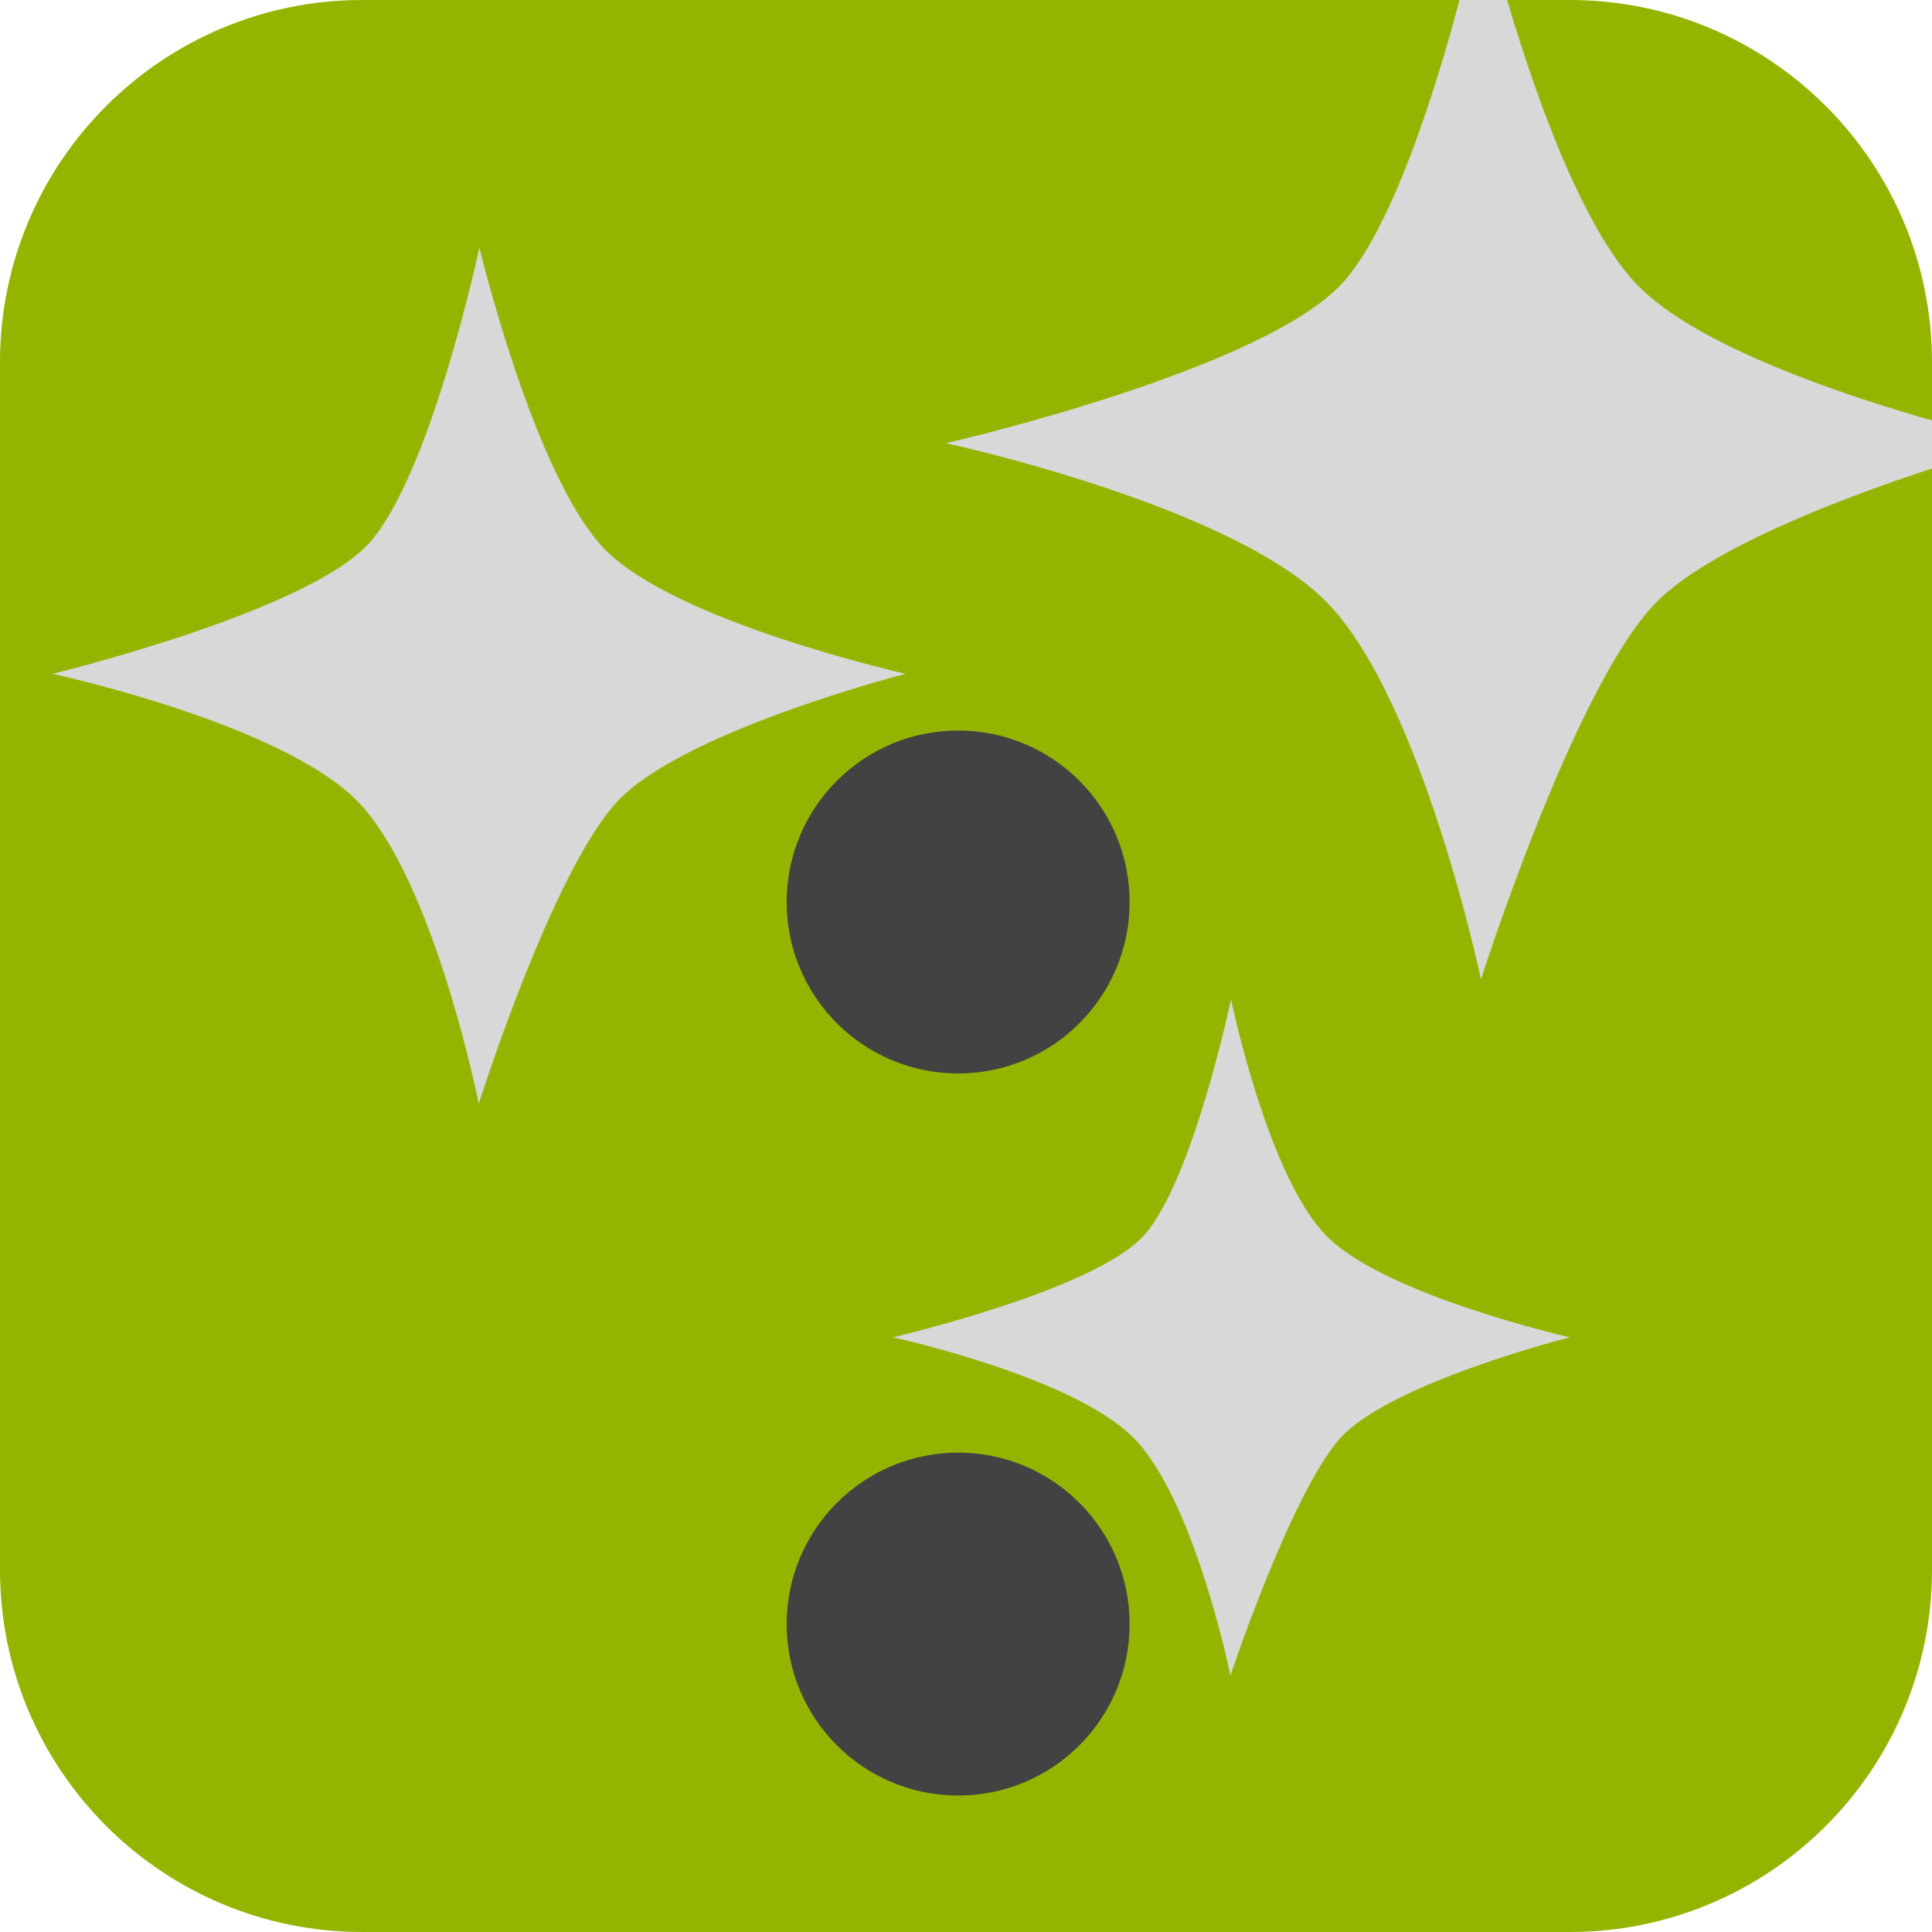
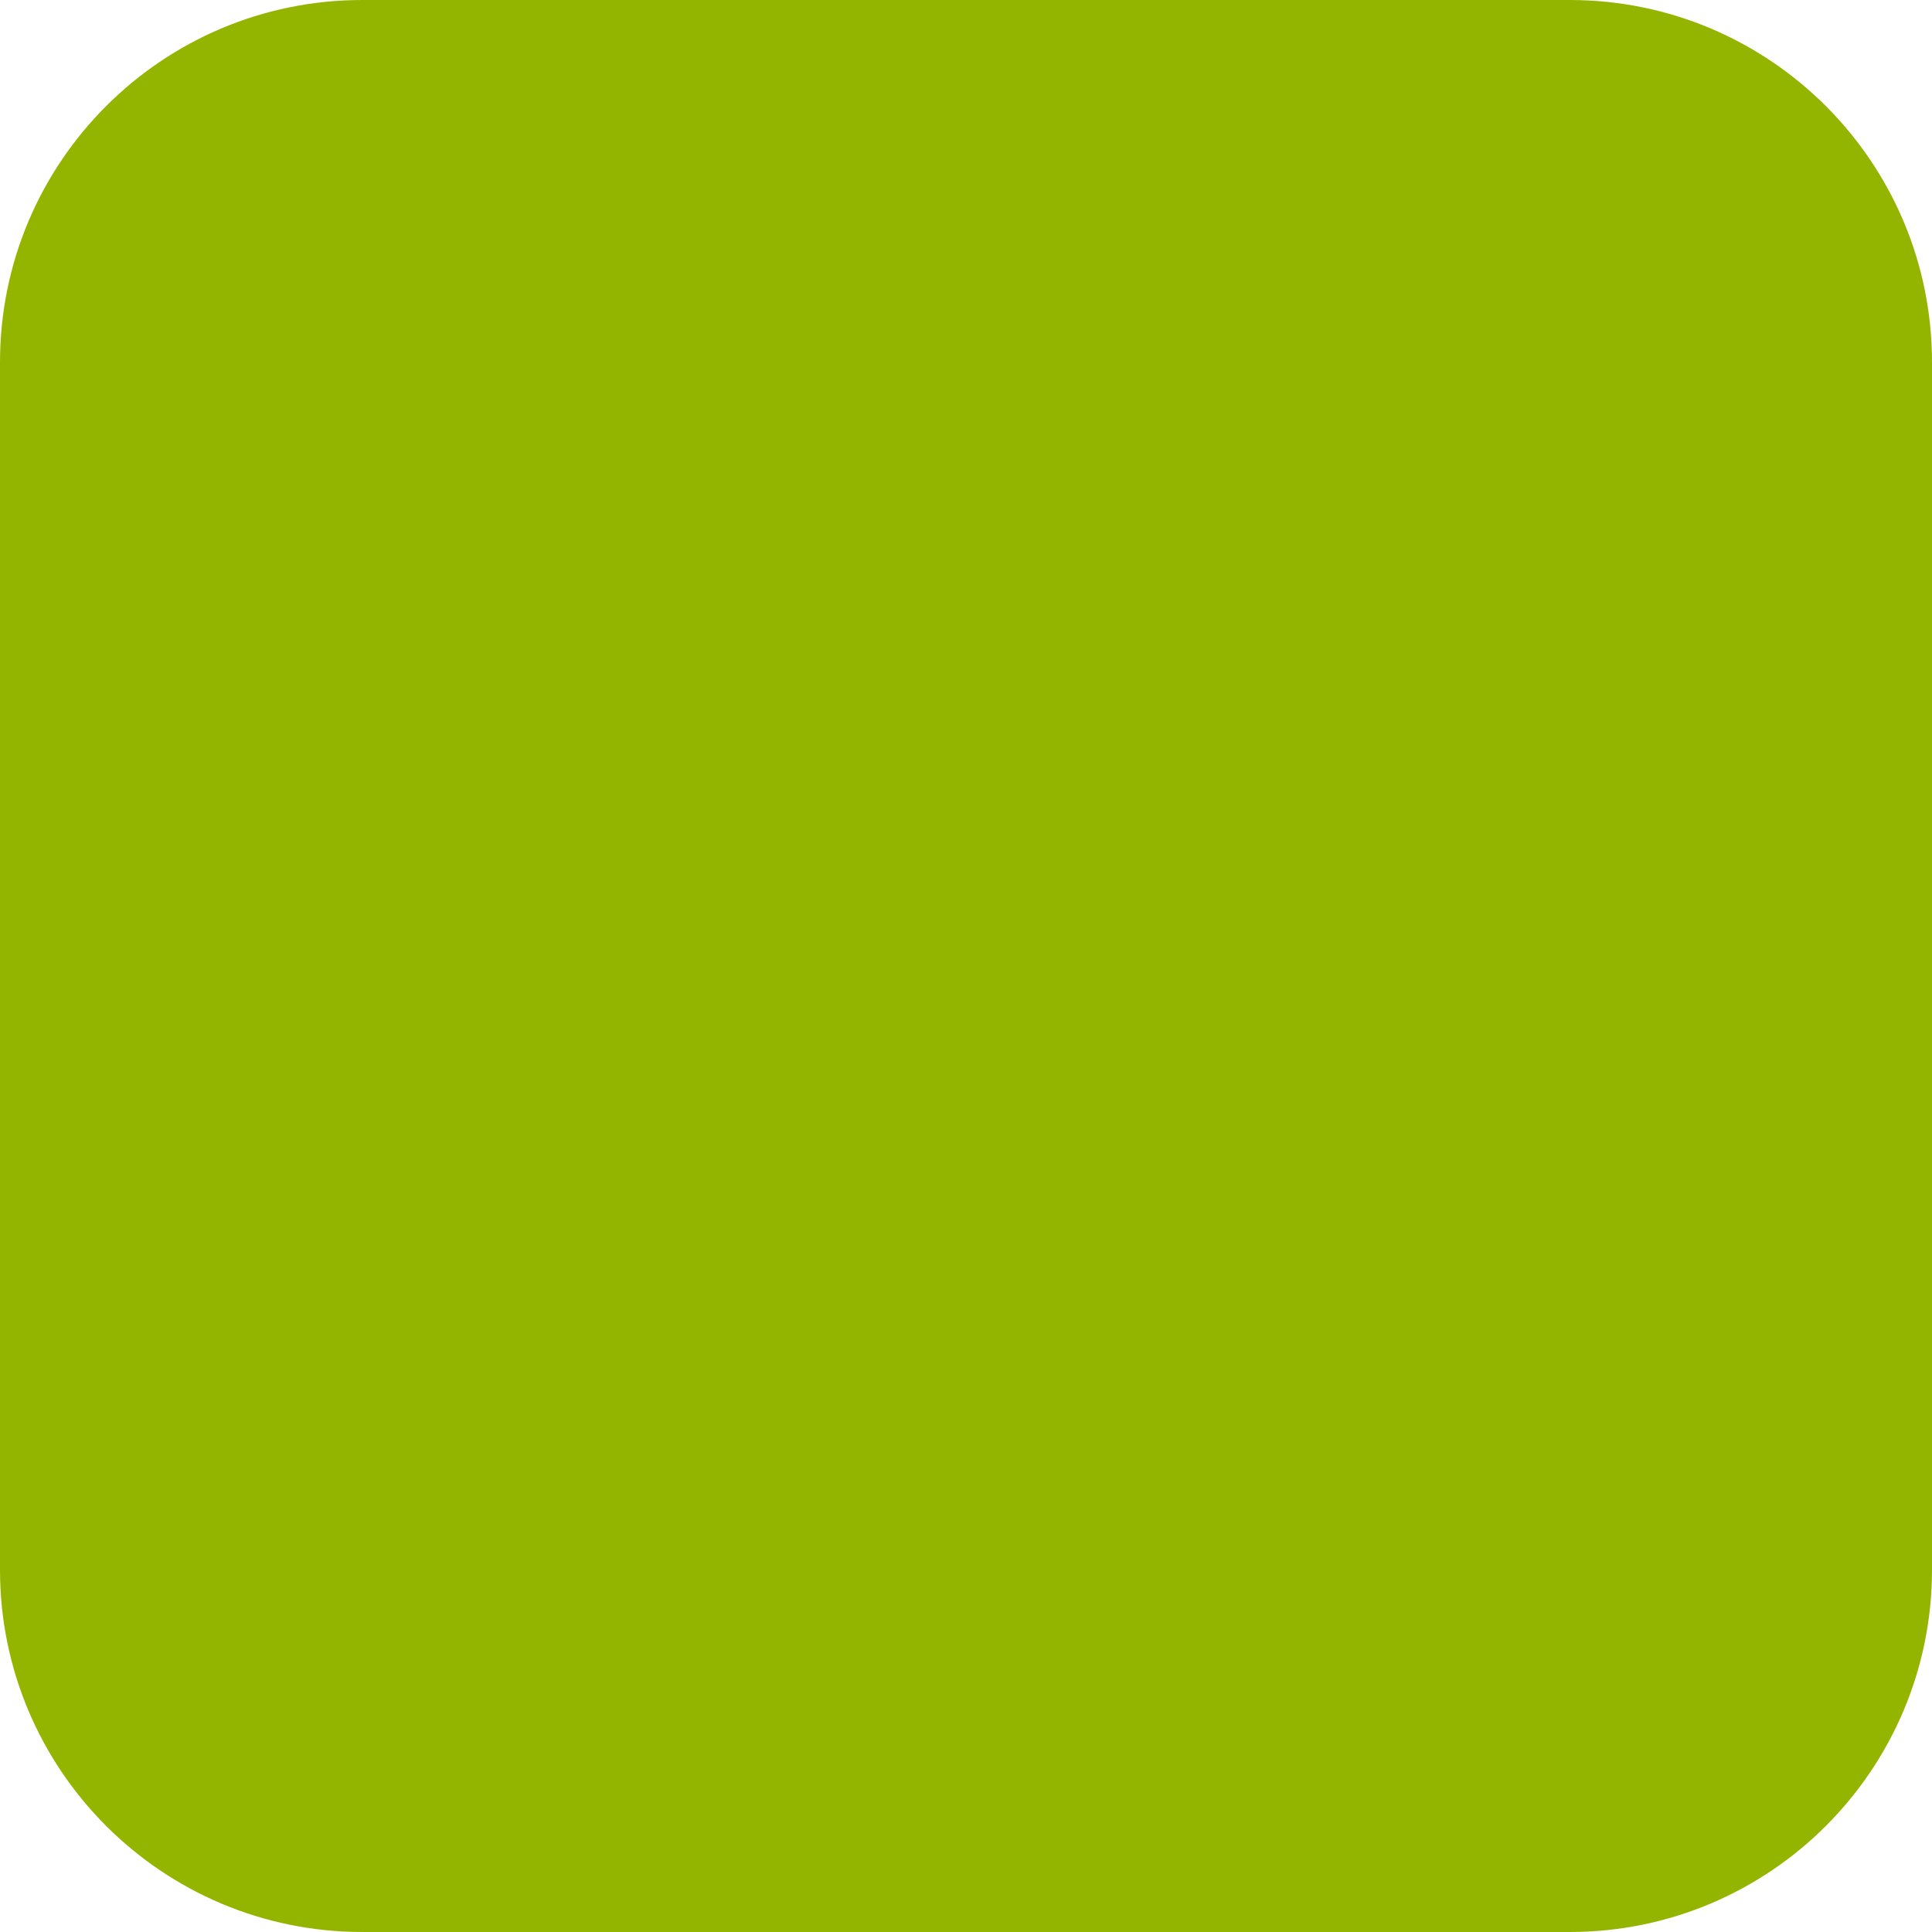
- <svg xmlns="http://www.w3.org/2000/svg" viewBox="0 0 32 32">
+ <svg xmlns="http://www.w3.org/2000/svg" id="Layer_2" data-name="Layer 2" viewBox="0 0 32 32">
  <defs>
-     <style>.cls-1{fill:#94b500;}.cls-2{fill:#424242;}.cls-3{fill:#d8d8d8;}</style>
+     <style>.cls-1{fill:#94b500;}</style>
  </defs>
-   <g id="Layer_2" data-name="Layer 2">
-     <rect class="cls-1" width="32" height="32" rx="6" ry="6" />
-   </g>
-   <g id="Layer_10" data-name="Layer 10">
-     <circle class="cls-2" cx="15.87" cy="14.94" r="2.84" />
-     <circle class="cls-2" cx="15.87" cy="26.9" r="2.84" />
-     <path class="cls-3" d="M24.55-1.54s-1,4.73-2.29,6.2-6.59,2.68-6.59,2.68S20.44,8.37,22,10s2.53,6.22,2.53,6.22,1.53-4.81,2.88-6.22,6-2.67,6-2.67-4.83-1.08-6.3-2.62S24.55-1.54,24.55-1.54Z" />
-     <path class="cls-3" d="M7.94,4.1S7.14,7.86,6.11,9,.87,11.16.87,11.16s3.8.82,5.06,2.12,2,5,2,5,1.21-3.83,2.29-5S15,11.16,15,11.16s-3.84-.86-5-2.08S7.94,4.1,7.94,4.1Z" />
-     <path class="cls-3" d="M20.39,16.55s-.63,3-1.44,3.91-4.16,1.69-4.16,1.69,3,.65,4,1.68,1.59,3.92,1.59,3.92,1-3,1.81-3.92S26,22.15,26,22.15s-3-.68-4-1.65S20.39,16.55,20.39,16.55Z" />
-   </g>
+   <rect class="cls-1" width="32" height="32" rx="6" ry="6" />
</svg>
